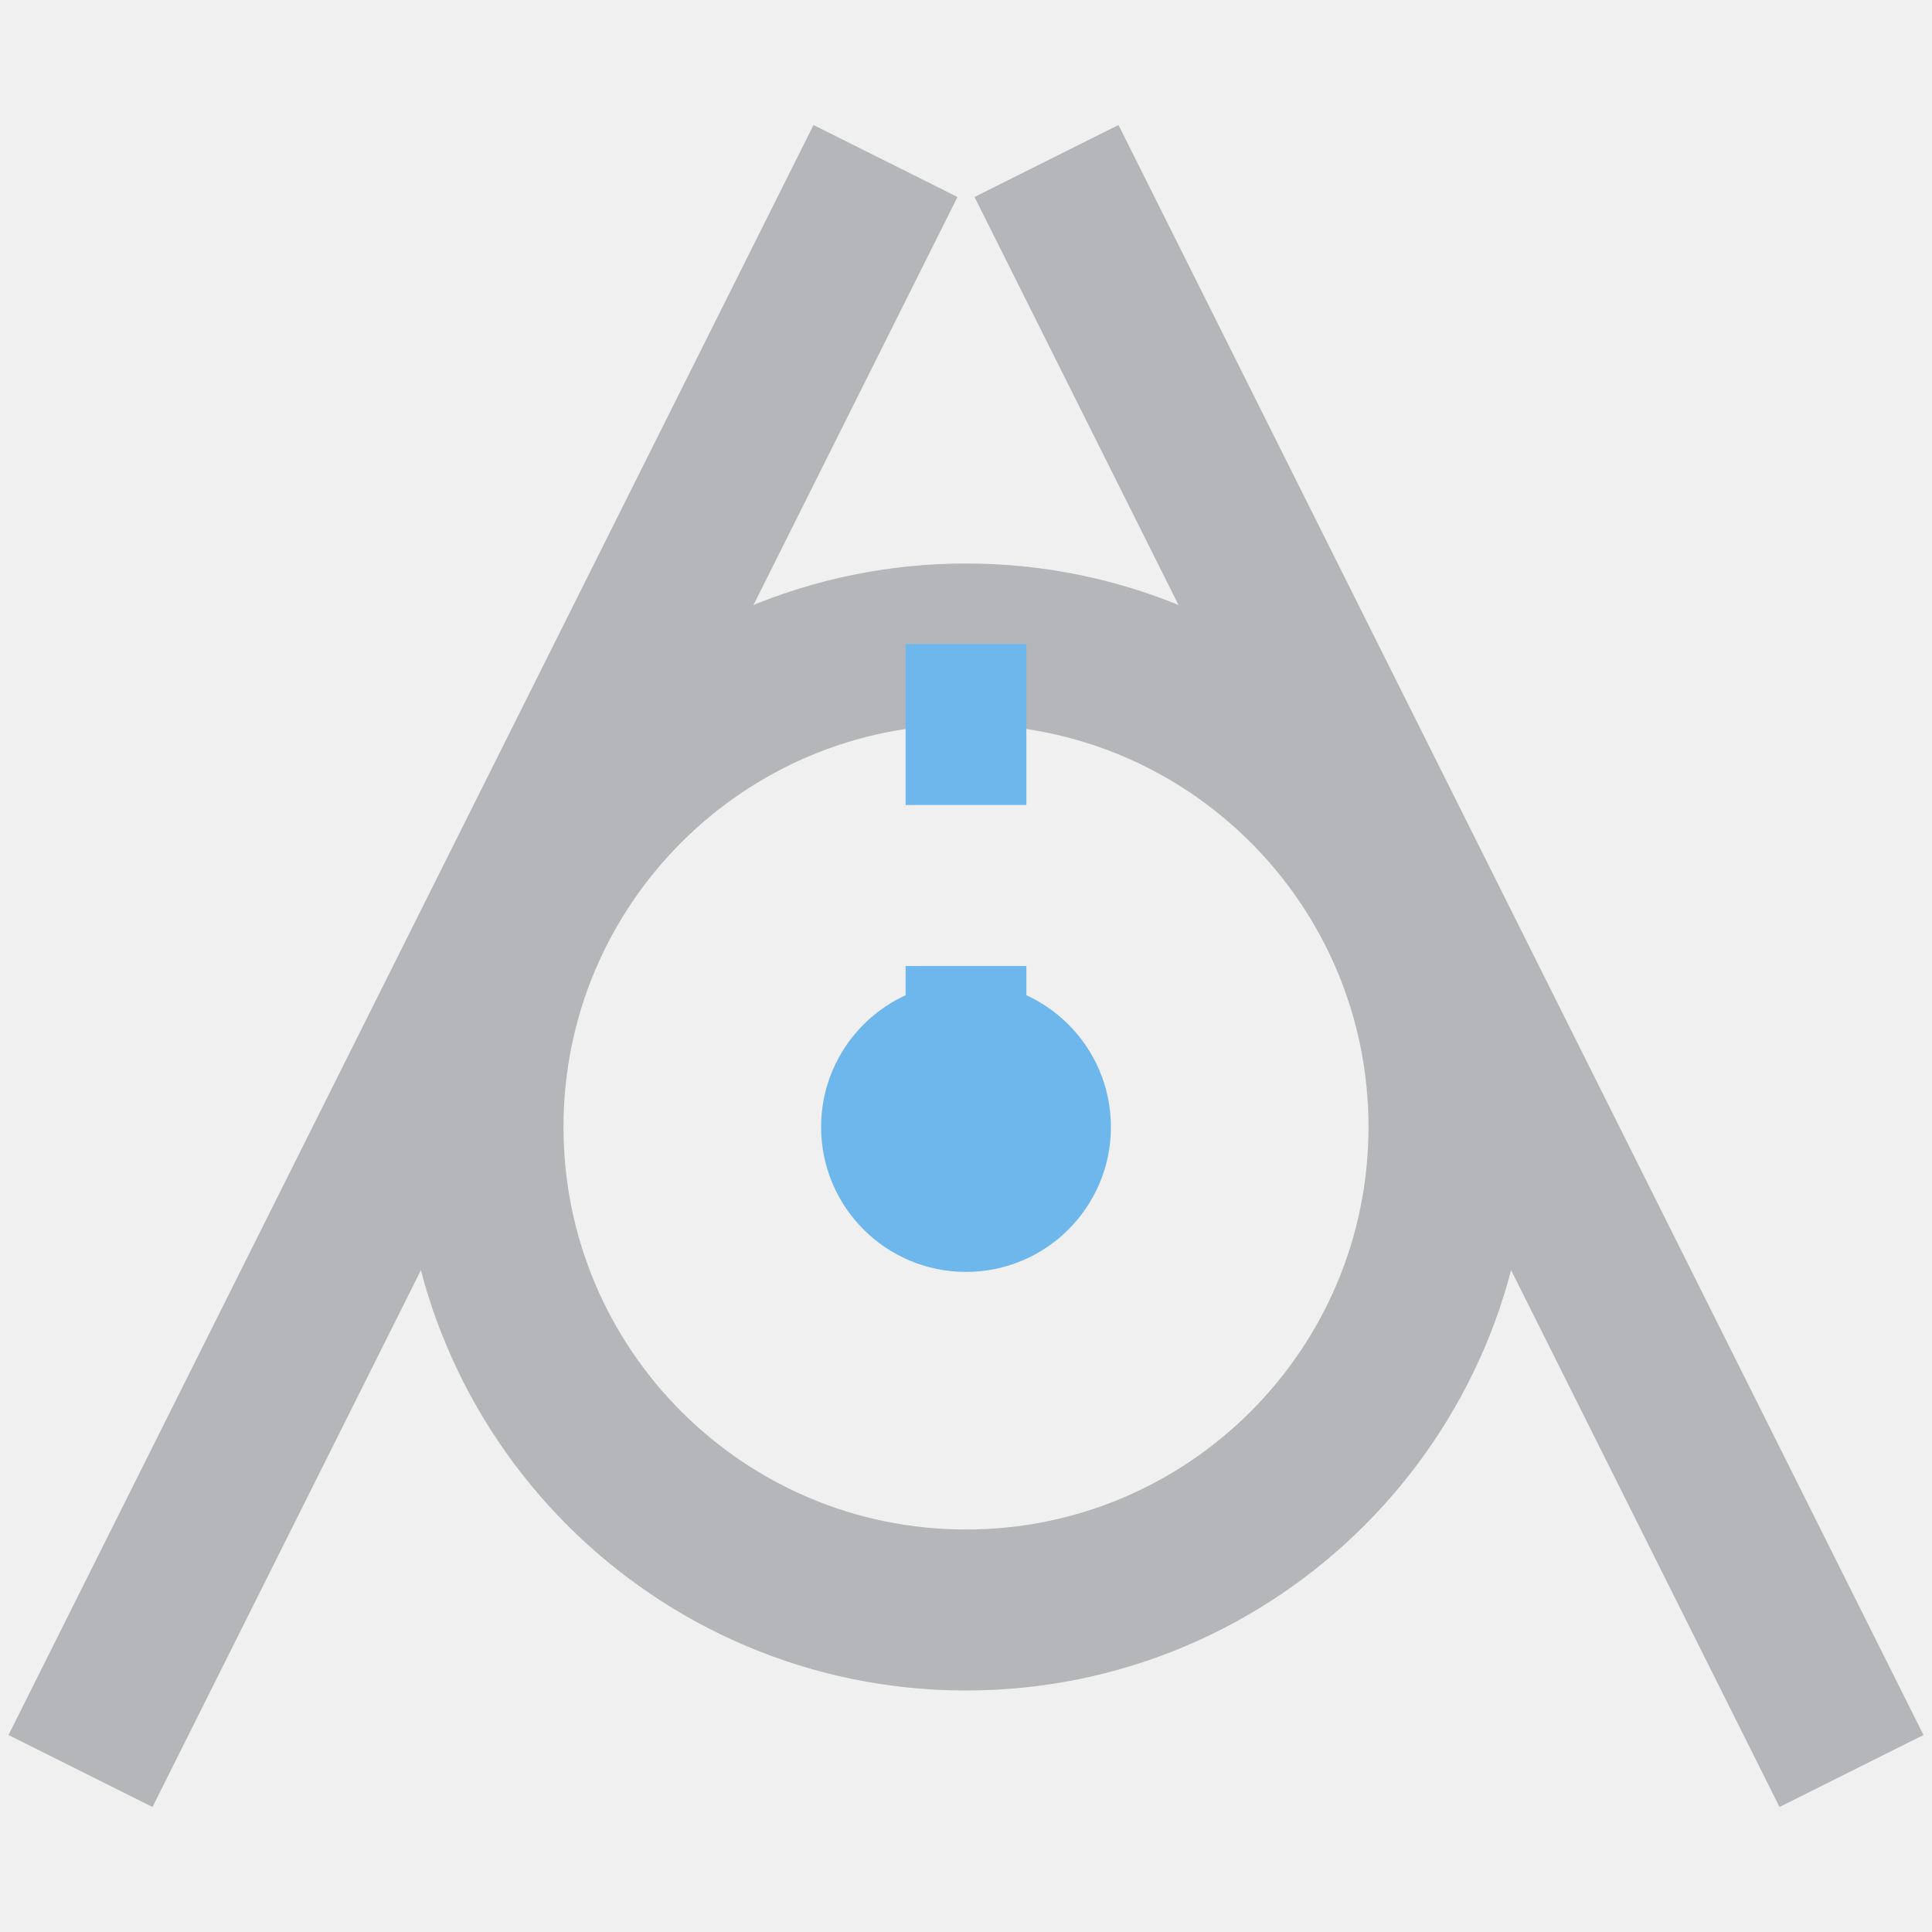
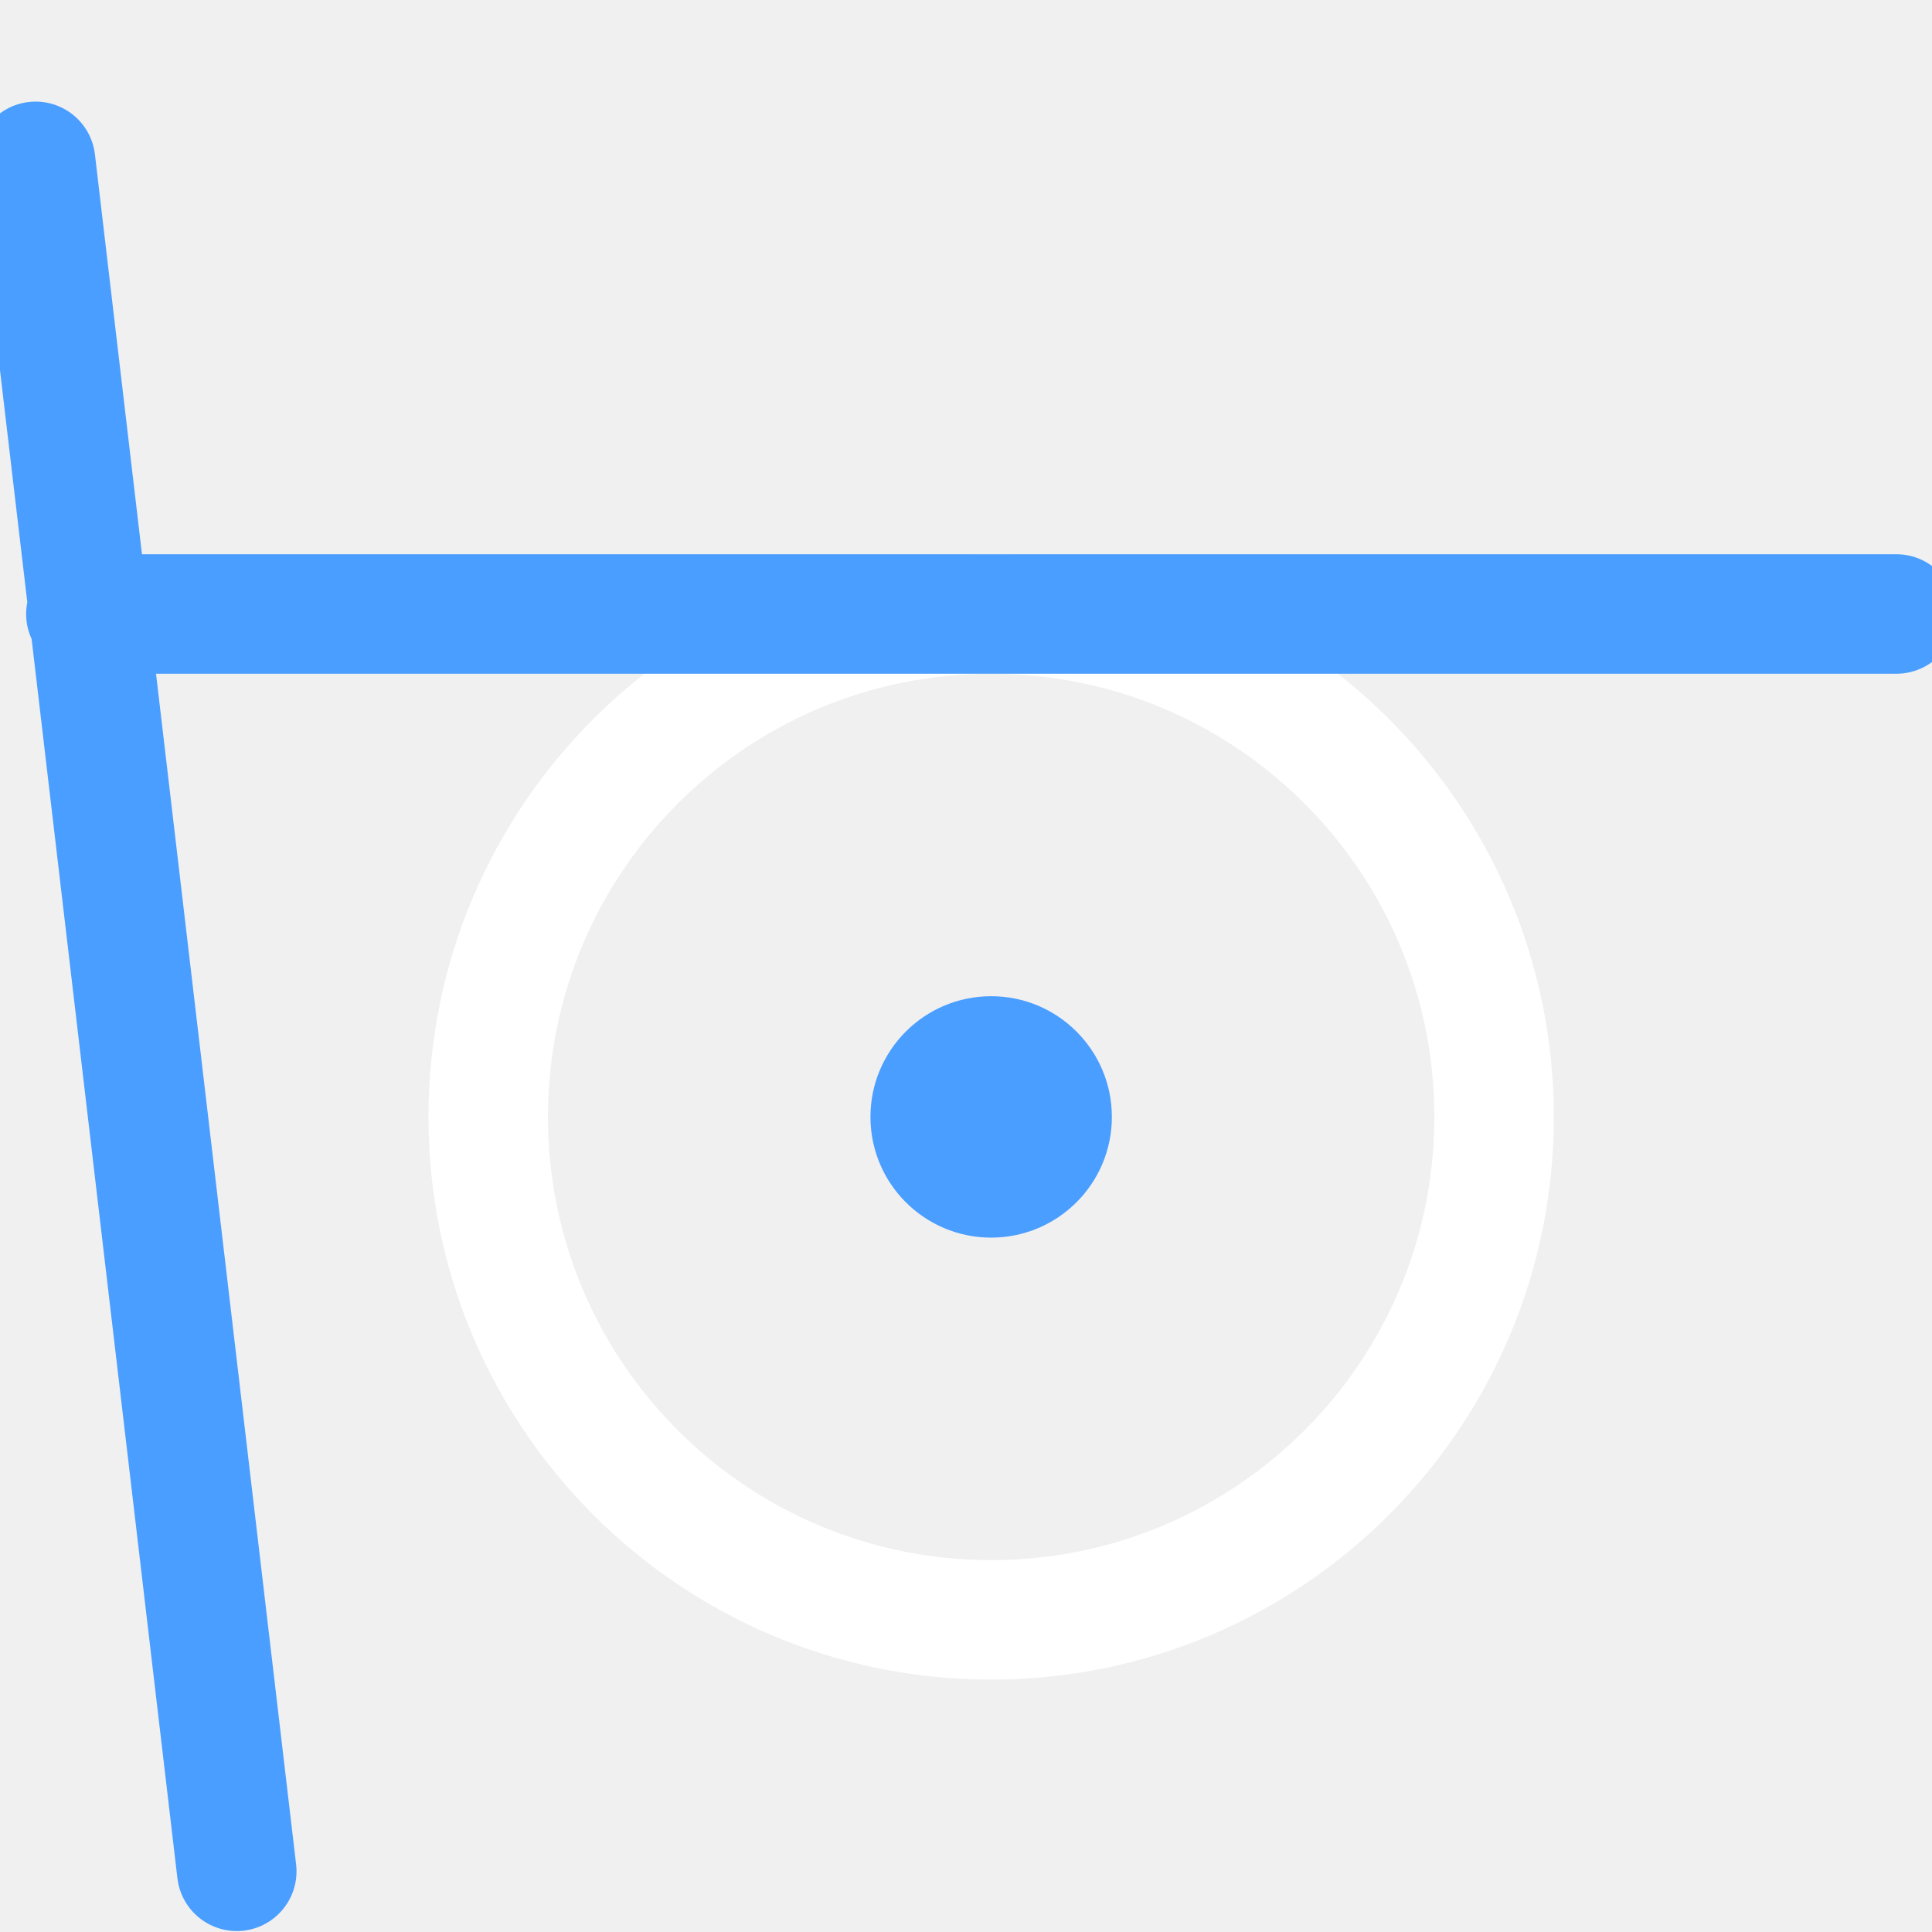
- <svg xmlns="http://www.w3.org/2000/svg" viewBox="0 0 24 24" width="64" height="64">
-   <line x1="1" y1="22" x2="11" y2="2" stroke="#B4B6B9" stroke-width="2" fill="none" />
-   <line x1="23" y1="22" x2="13" y2="2" stroke="#B4B6B9" stroke-width="2" fill="none" />
-   <circle cx="12" cy="14" r="6" stroke="#B4B6B9" stroke-width="2" fill="none" />
-   <line x1="12" y1="14" x2="12" y2="8" stroke="#6DB7ED" stroke-width="1.5" stroke-dasharray="2 2" fill="none" />
-   <circle cx="12" cy="14" r="1.8" fill="#6DB7ED" />
+ <svg xmlns="http://www.w3.org/2000/svg" width="16" height="16" viewBox="2.5 2.5 19 19" fill="none" stroke="#ffffff" stroke-width="1.188" stroke-linecap="round" stroke-linejoin="round">
+   <g transform="matrix(0.9892 0 0 0.9892 0.377 0.13)">
+     <path d="M7 13.5a5 5 0 1 0 10 0a5 5 0 1 0-10 0" />
+     <path d="M3 8.5h18M4.5 21L2.5 4" stroke="#4a9eff" />
+     <path d="M10.8 13.5a1.2 1.2 0 1 0 2.4 0a1.2 1.2 0 1 0 -2.4 0" fill="#4a9eff" stroke="none" />
+   </g>
</svg>
